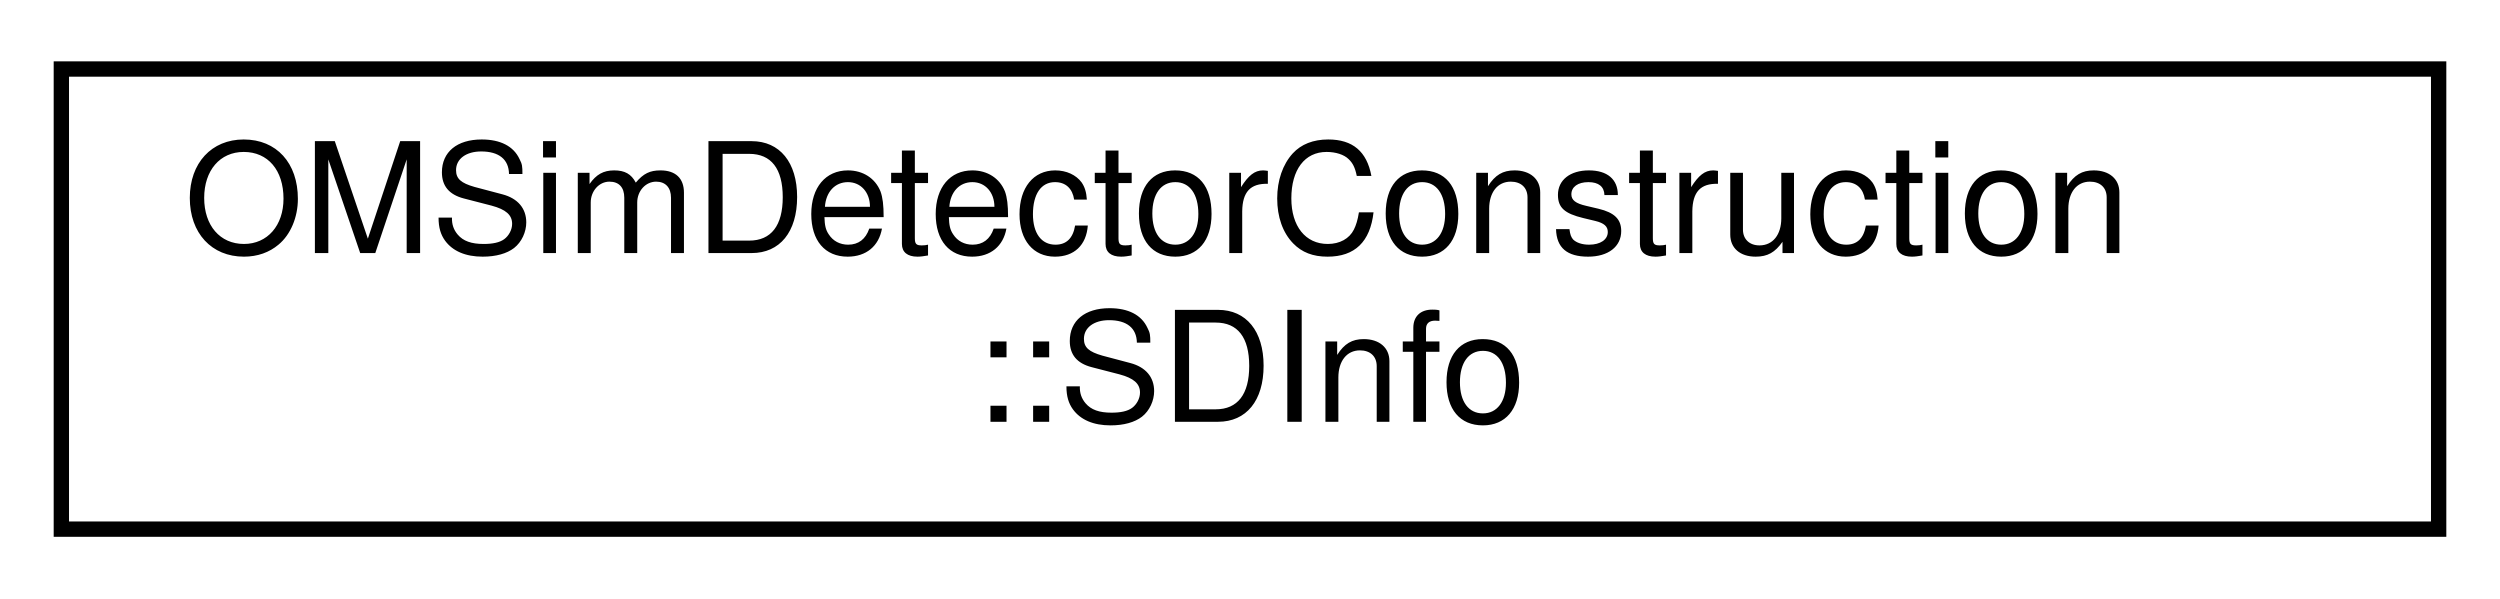
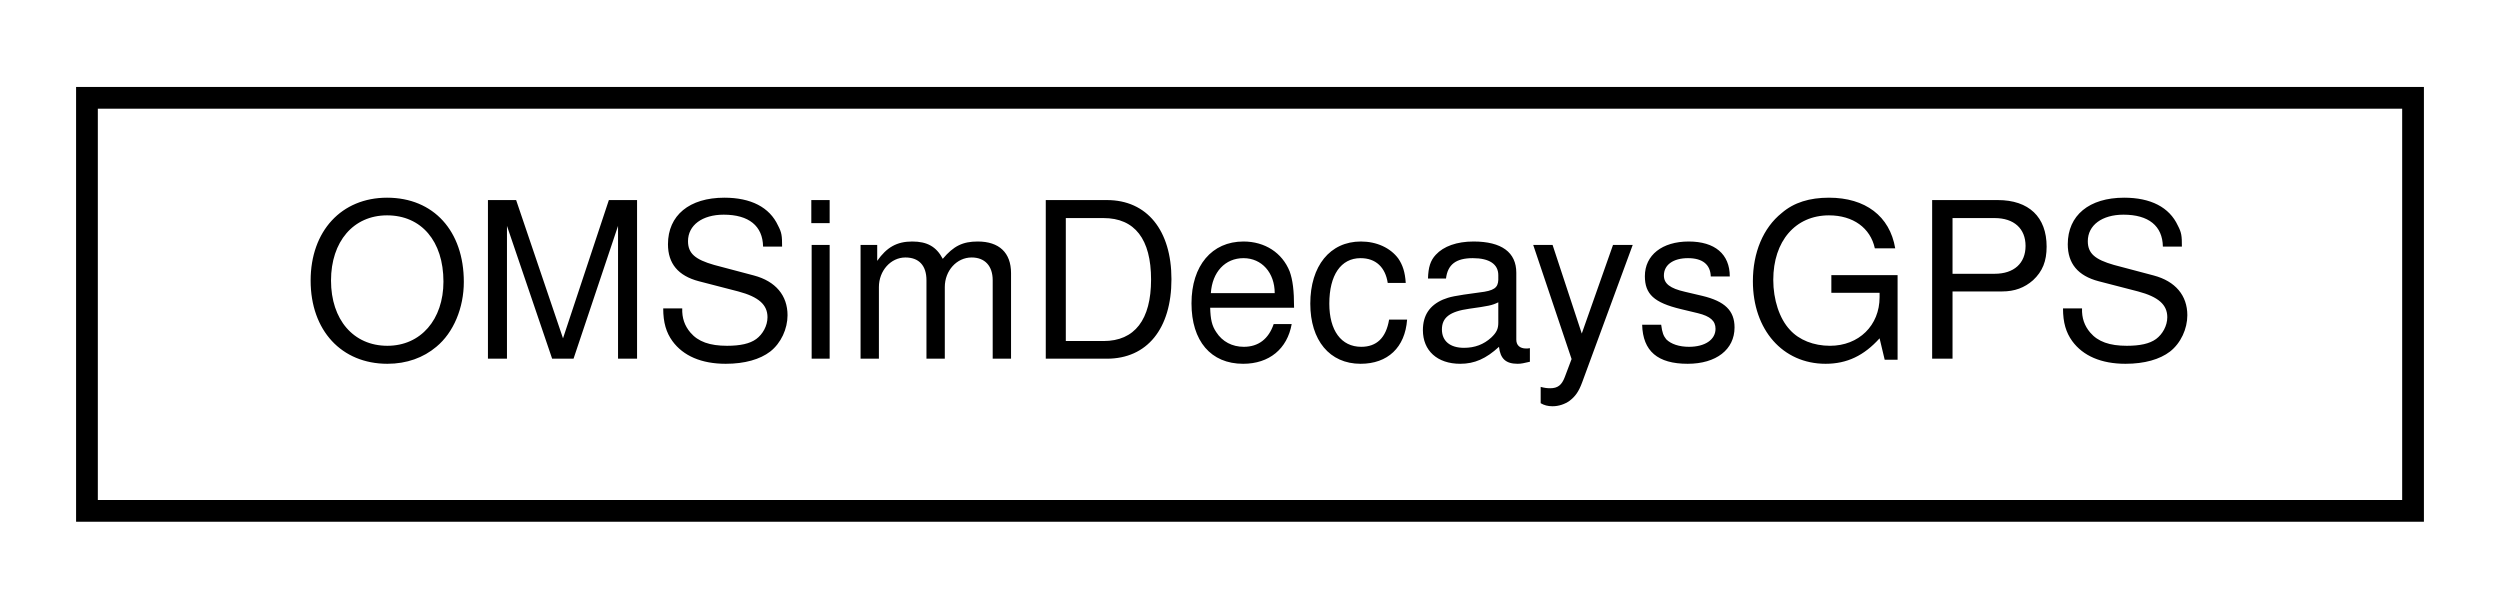
- <svg xmlns="http://www.w3.org/2000/svg" xmlns:xlink="http://www.w3.org/1999/xlink" width="163pt" height="39pt" viewBox="0.00 0.00 163.00 39.00">
-   <g id="graph0" class="graph" transform="scale(1 1) rotate(0) translate(4 35)">
+ <svg xmlns="http://www.w3.org/2000/svg" xmlns:xlink="http://www.w3.org/1999/xlink" width="115pt" height="28pt" viewBox="0.00 0.00 115.00 28.00">
+   <g id="graph0" class="graph" transform="scale(1 1) rotate(0) translate(4 24)">
    <g id="node1" class="node">
      <g id="a_node1">
-         <a xlink:href="struct_o_m_sim_detector_construction_1_1_s_d_info.html" target="_top" xlink:title=" ">
-           <polygon fill="none" stroke="black" points="0,-0.5 0,-30.5 155,-30.5 155,-0.5 0,-0.5" />
-           <text text-anchor="start" x="8" y="-18.5" font-family="Helvetica,sans-Serif" font-size="10.00">OMSimDetectorConstruction</text>
-           <text text-anchor="middle" x="77.5" y="-7.5" font-family="Helvetica,sans-Serif" font-size="10.00">::SDInfo</text>
+         <a xlink:href="class_o_m_sim_decays_g_p_s.html" target="_top" xlink:title="A class for simulating isotope decays inside the pressure vessel and PMT glass.">
+           <polygon fill="none" stroke="black" points="0,-0.5 0,-19.5 107,-19.5 107,-0.5 0,-0.5" />
+           <text text-anchor="middle" x="53.5" y="-7.5" font-family="Helvetica,sans-Serif" font-size="10.00">OMSimDecaysGPS</text>
        </a>
      </g>
    </g>
  </g>
</svg>
